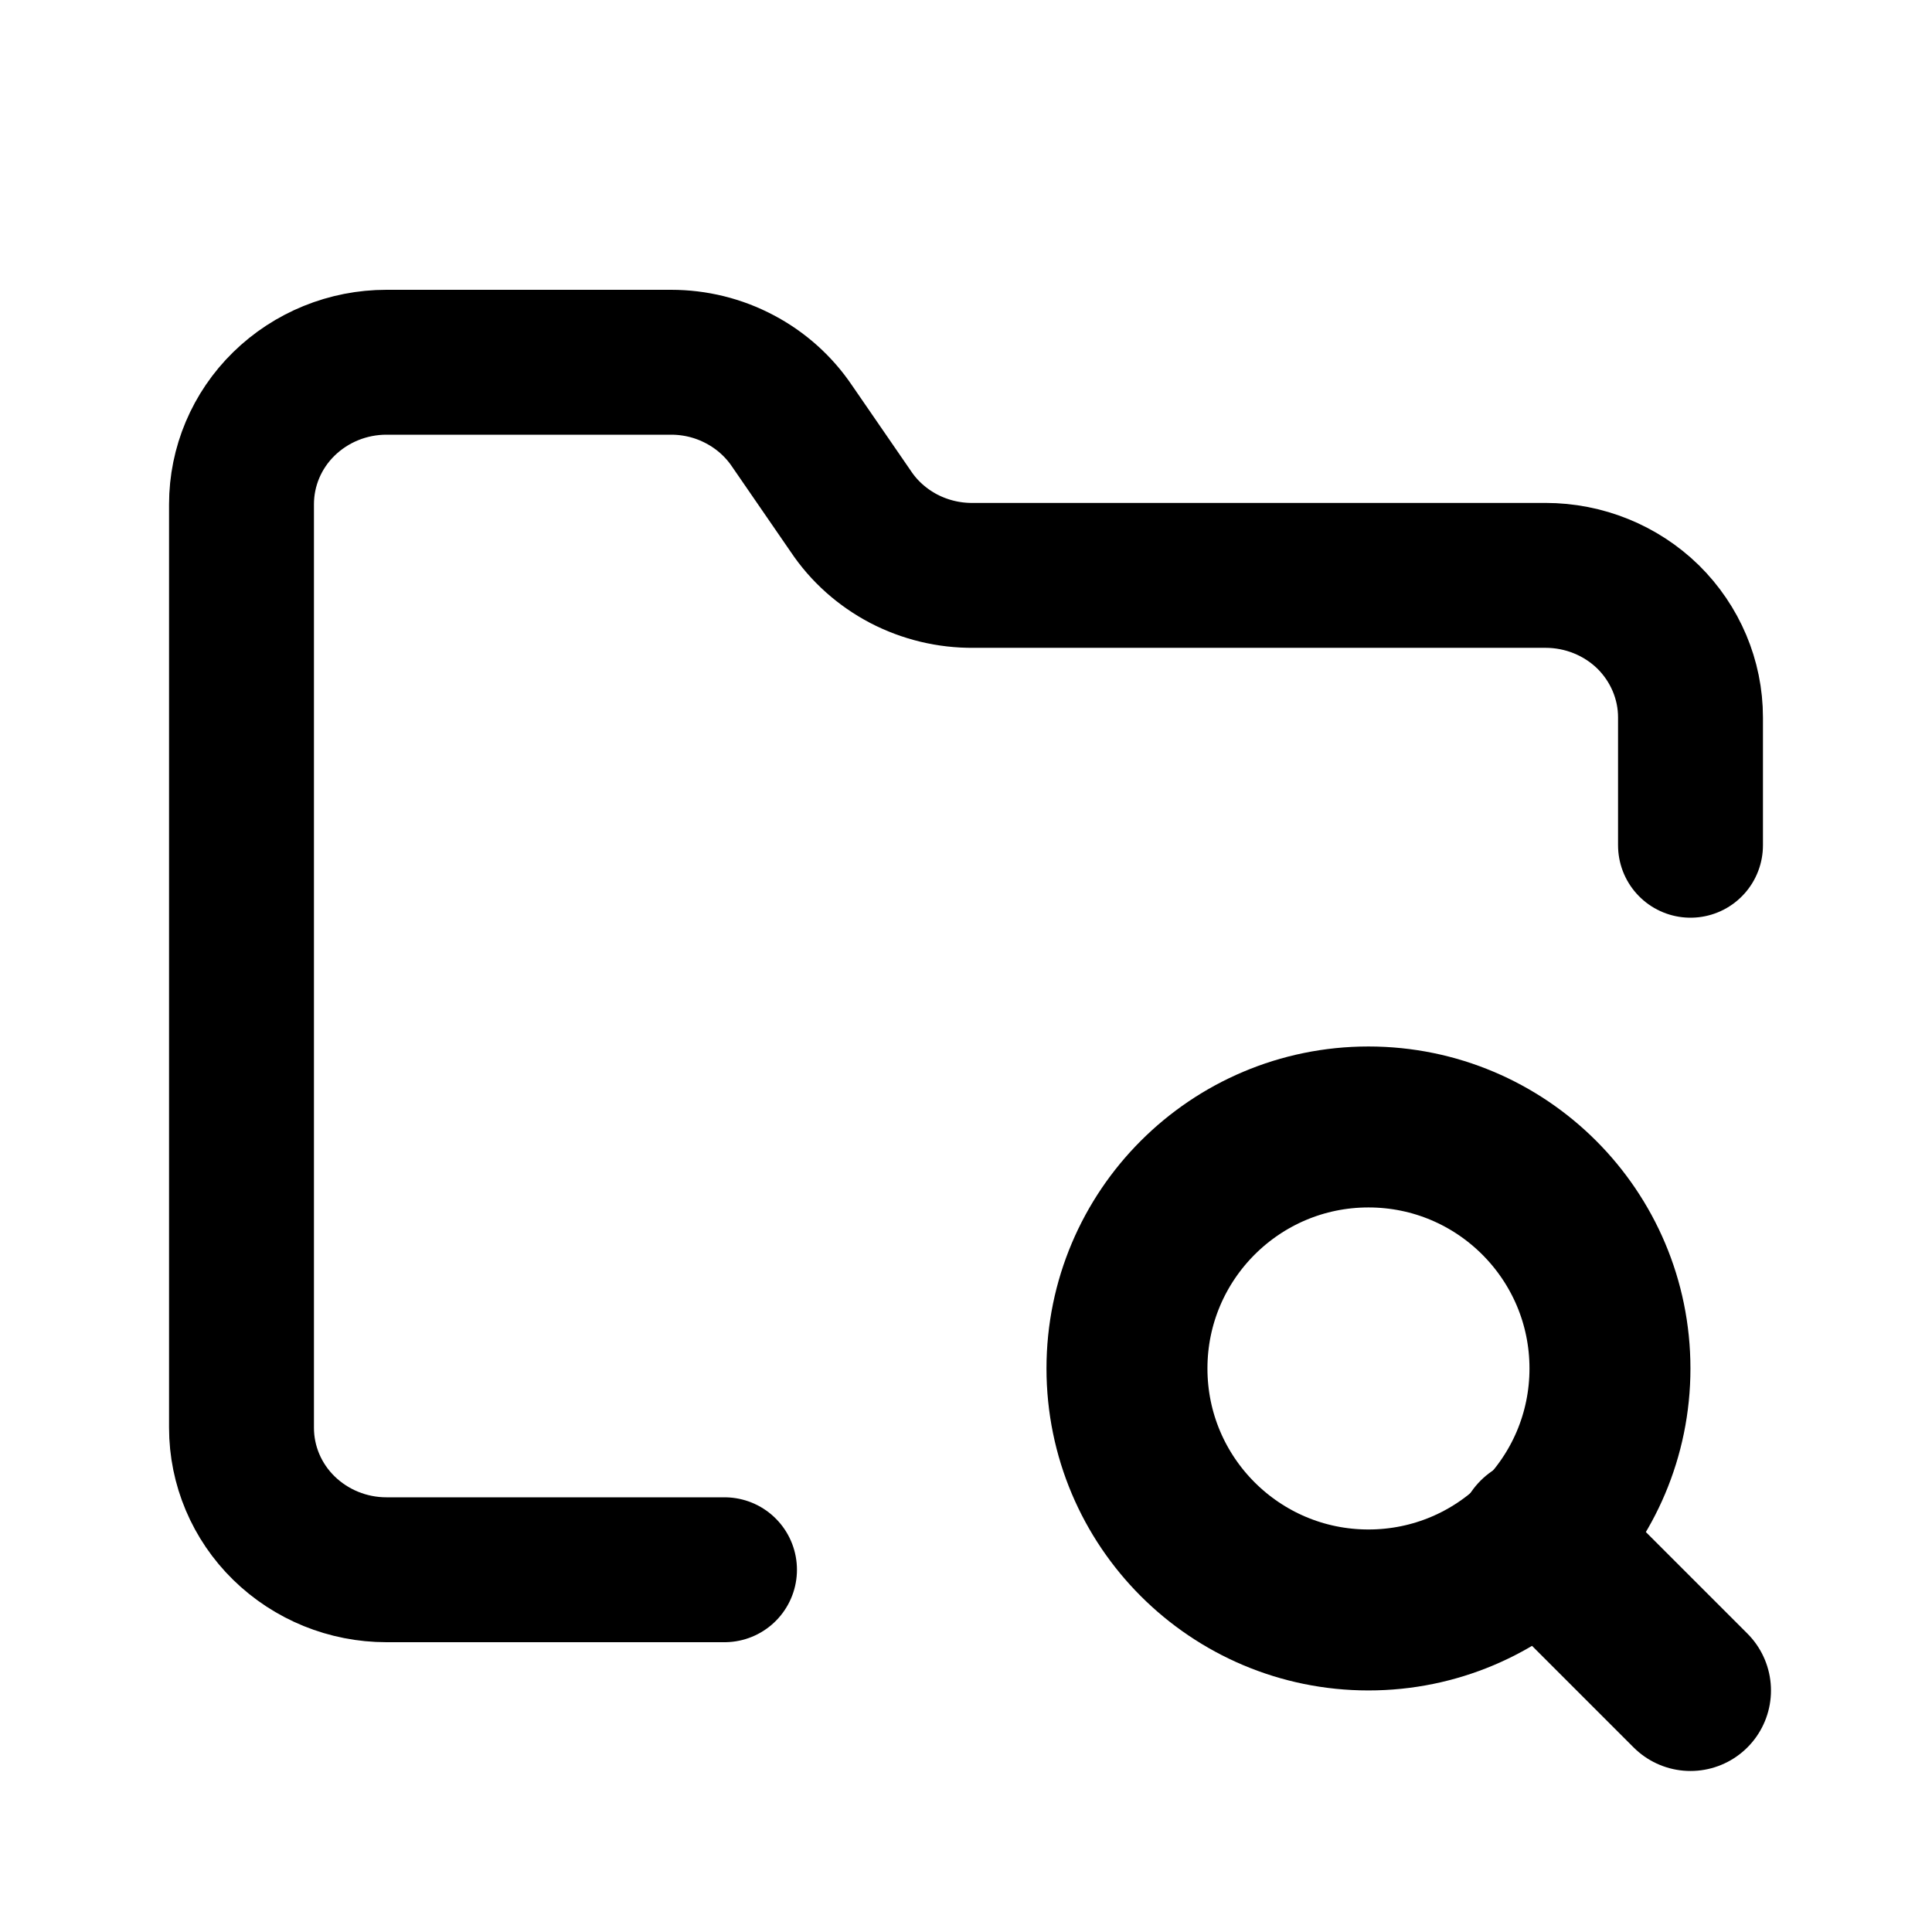
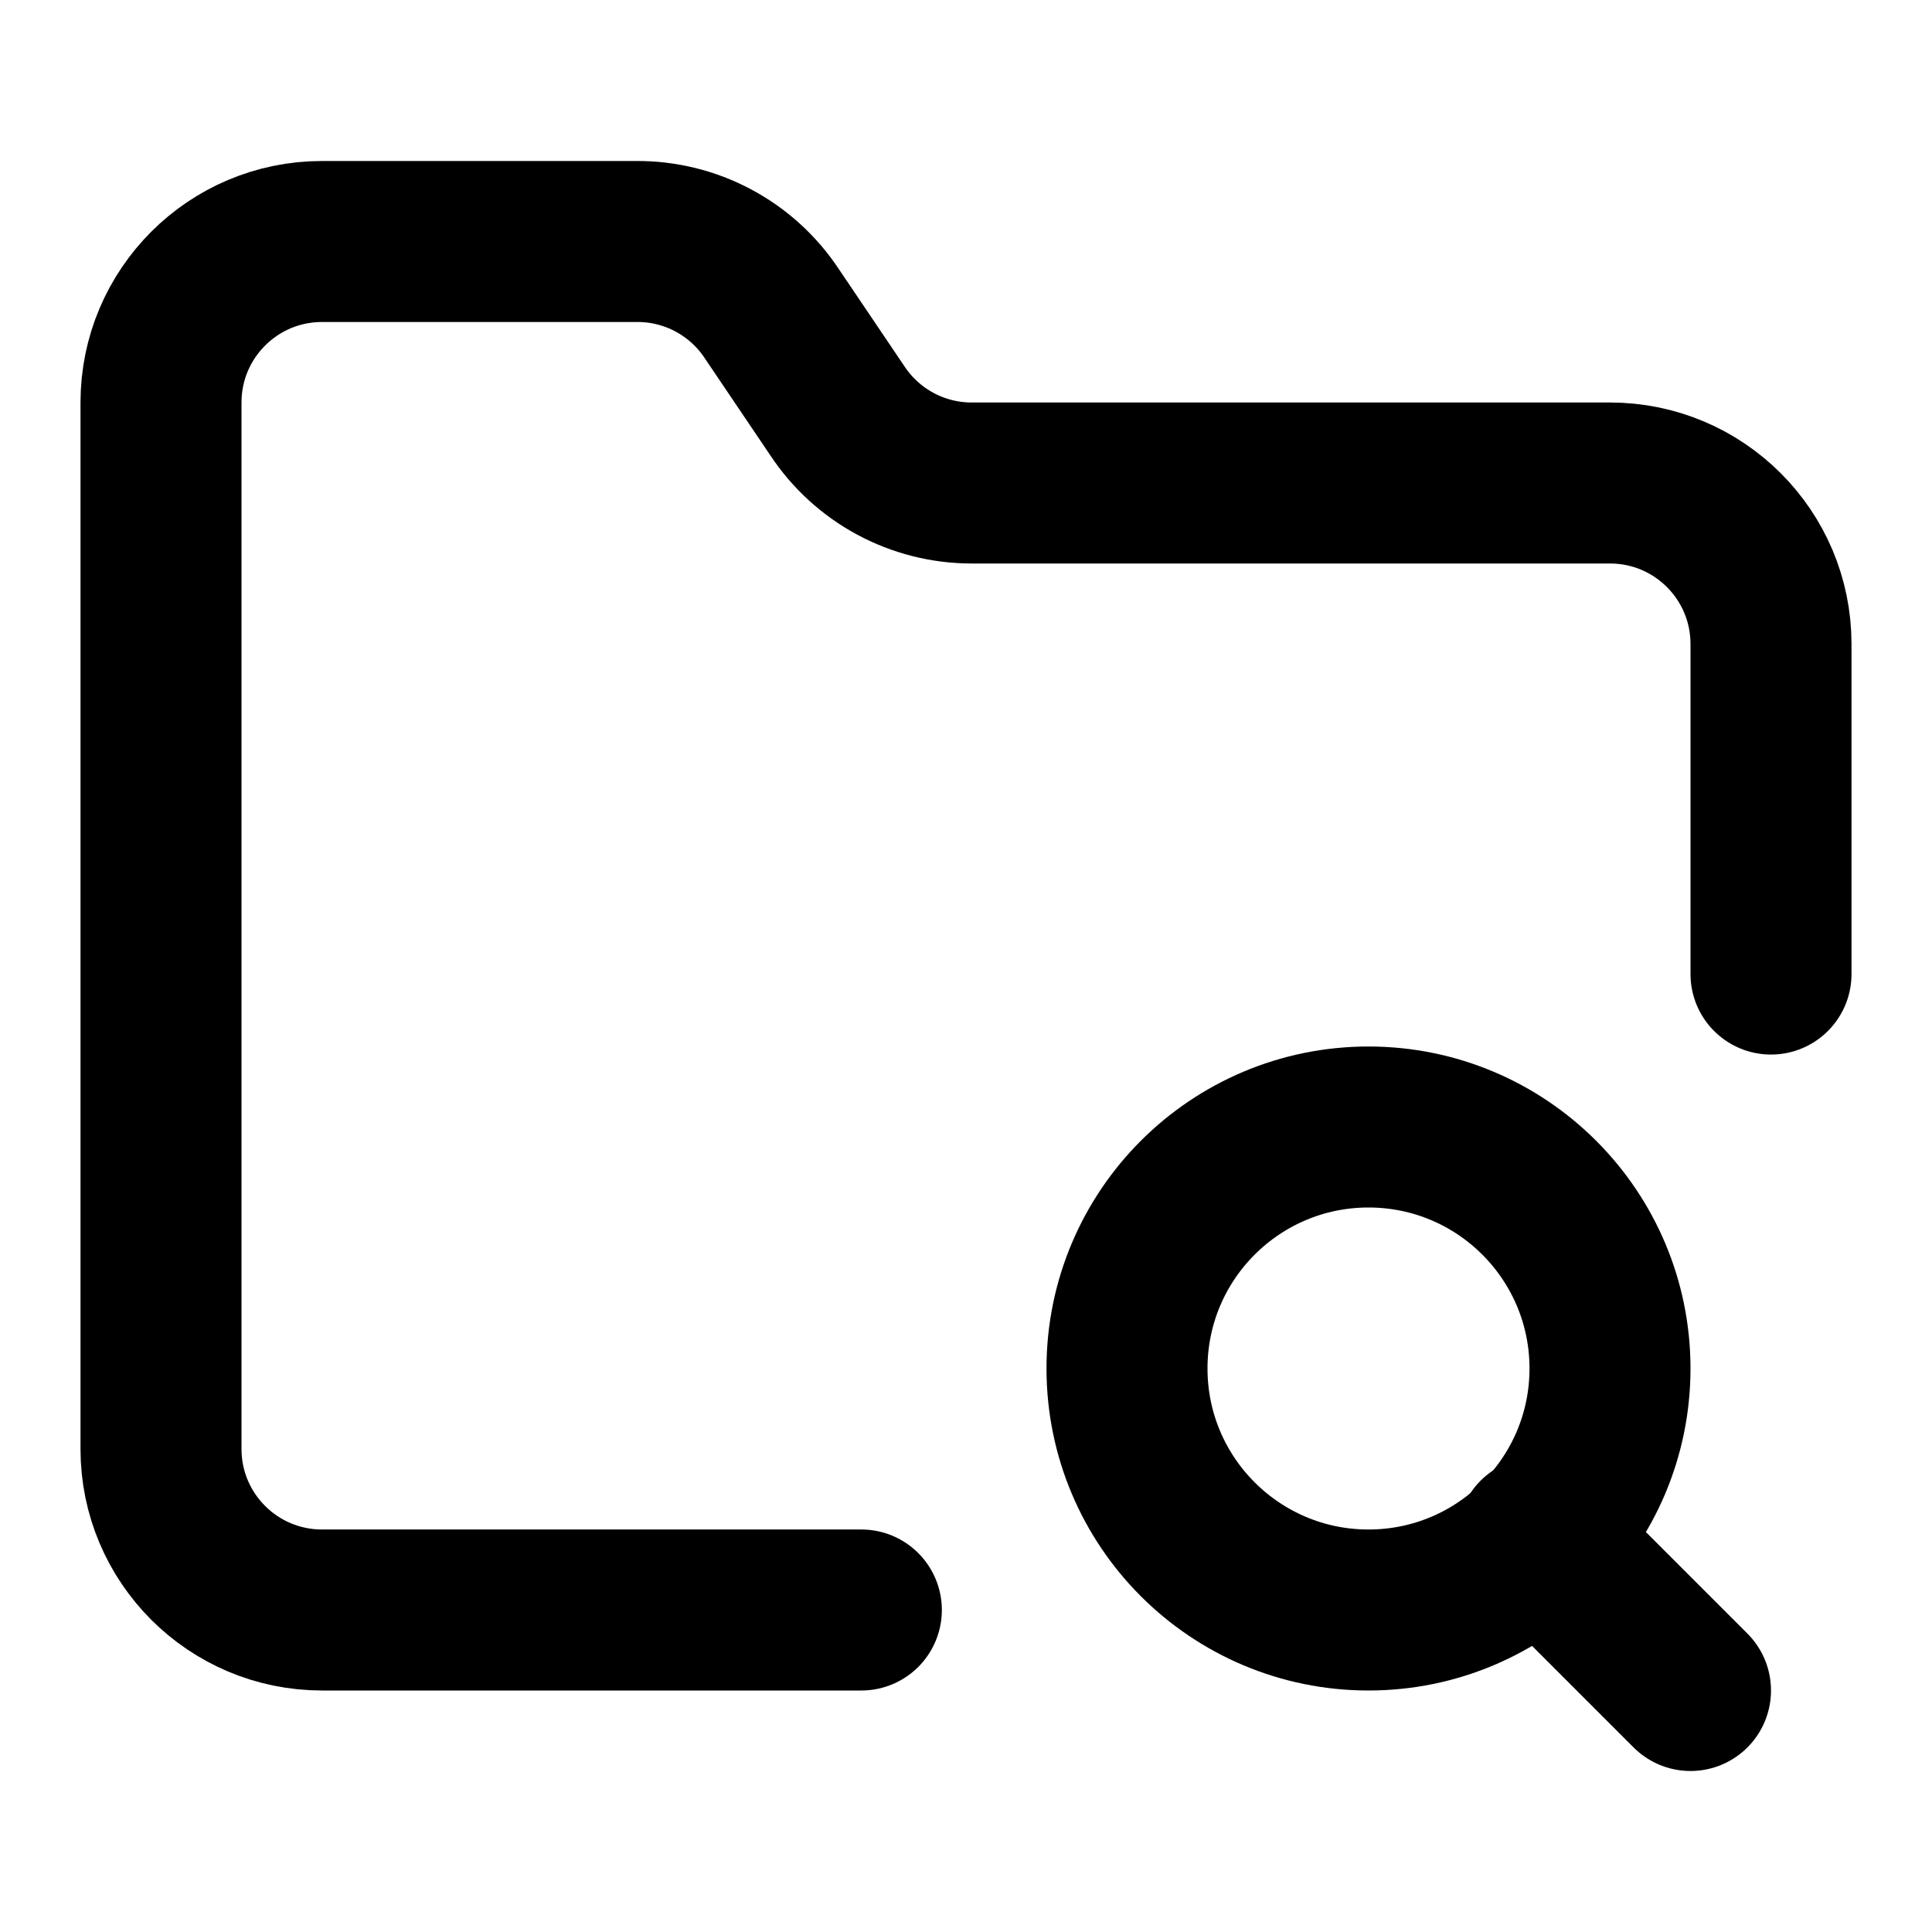
- <svg xmlns="http://www.w3.org/2000/svg" width="16" height="16" viewBox="0 0 16 16" fill="none">
-   <path d="M14 14L12.733 12.733" stroke="black" stroke-width="1.333" stroke-linecap="round" stroke-linejoin="round" />
-   <path d="M11.333 13.333C12.438 13.333 13.333 12.438 13.333 11.333C13.333 10.229 12.438 9.333 11.333 9.333C10.229 9.333 9.333 10.229 9.333 11.333C9.333 12.438 10.229 13.333 11.333 13.333Z" stroke="black" stroke-width="1.333" stroke-linecap="round" stroke-linejoin="round" />
-   <path d="M6 13H3.2C2.882 13 2.577 12.876 2.351 12.655C2.126 12.435 2 12.136 2 11.824V4.176C2 3.864 2.126 3.565 2.351 3.345C2.577 3.124 2.882 3 3.2 3H5.558C5.757 3 5.952 3.048 6.127 3.141C6.302 3.233 6.451 3.367 6.56 3.529L7.046 4.235C7.156 4.4 7.307 4.534 7.484 4.627C7.661 4.719 7.859 4.767 8.06 4.765H12.8C13.118 4.765 13.424 4.889 13.649 5.109C13.873 5.33 14 5.629 14 5.941V7" stroke="black" stroke-width="1.2" stroke-linecap="round" stroke-linejoin="round" />
+ <svg xmlns="http://www.w3.org/2000/svg" width="24" height="24" viewBox="0 0 24 24" fill="none" stroke="currentColor" stroke-width="2" stroke-linecap="round" stroke-linejoin="round">
+   <path d="M10.7 20H4a2 2 0 0 1-2-2V5a2 2 0 0 1 2-2h3.9a2 2 0 0 1 1.69.9l.81 1.2a2 2 0 0 0 1.67.9H20a2 2 0 0 1 2 2v4.1" />
+   <path d="m21 21-1.9-1.9" />
+   <circle cx="17" cy="17" r="3" />
</svg>
